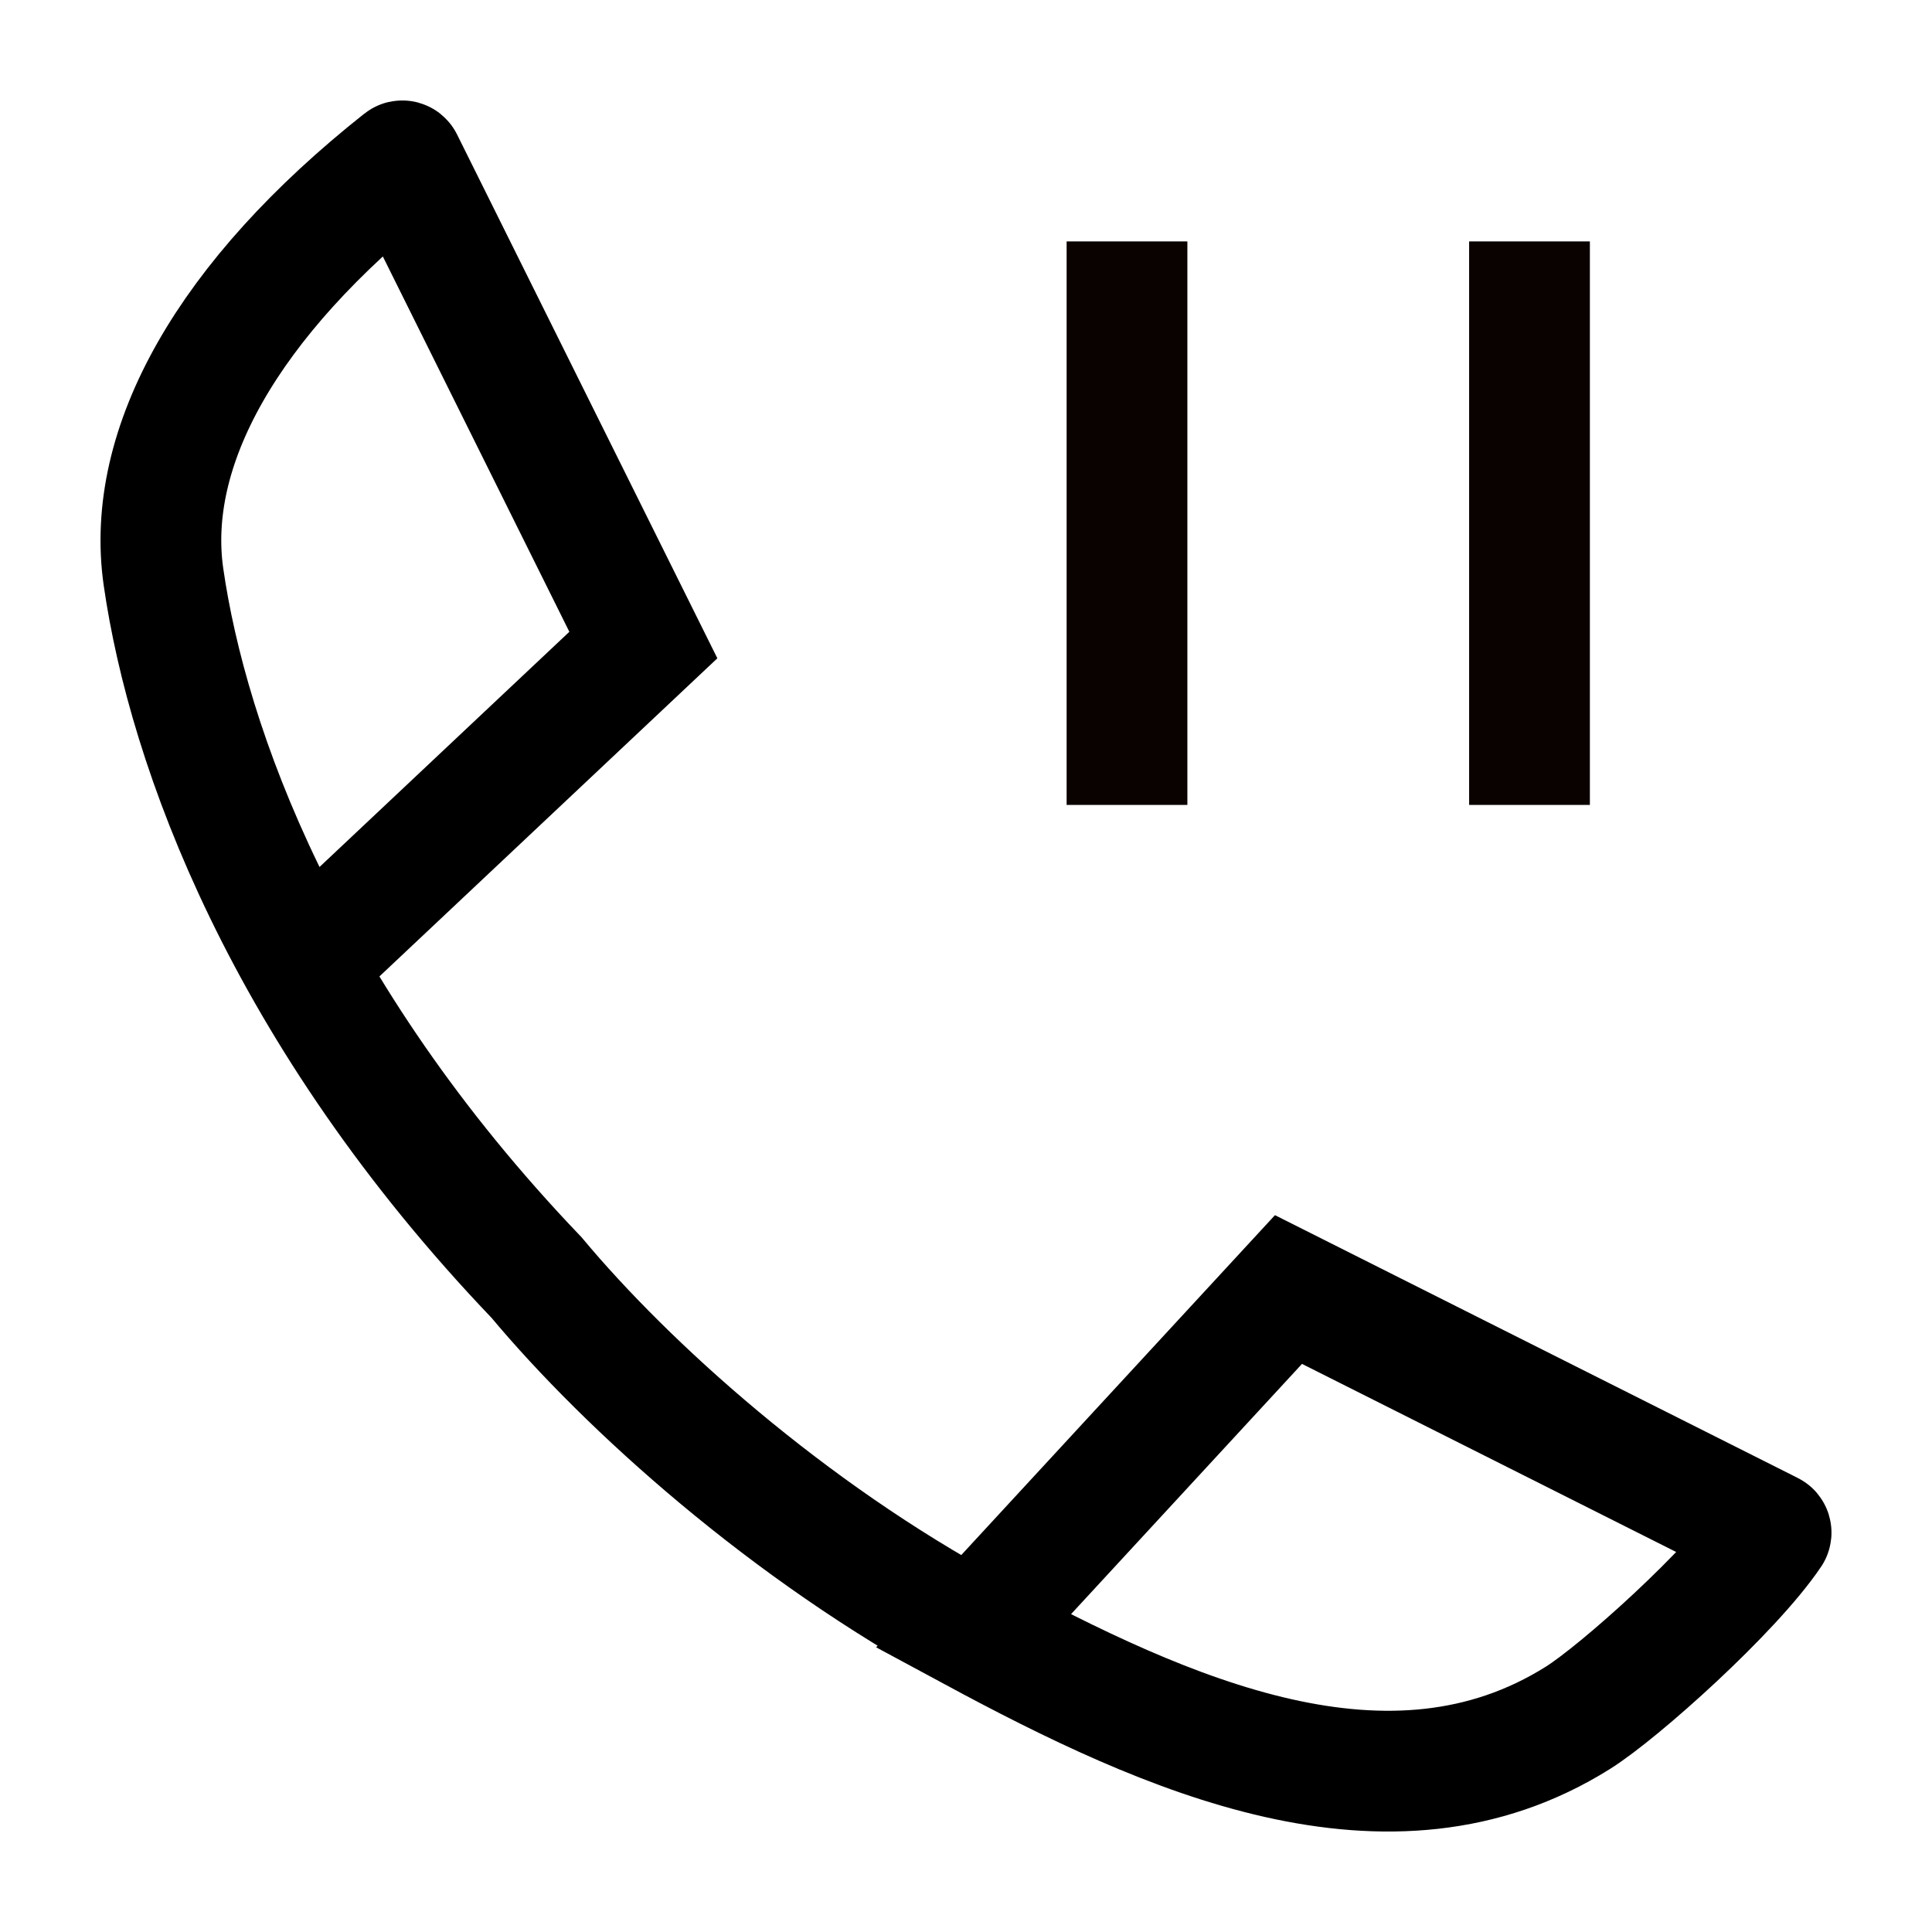
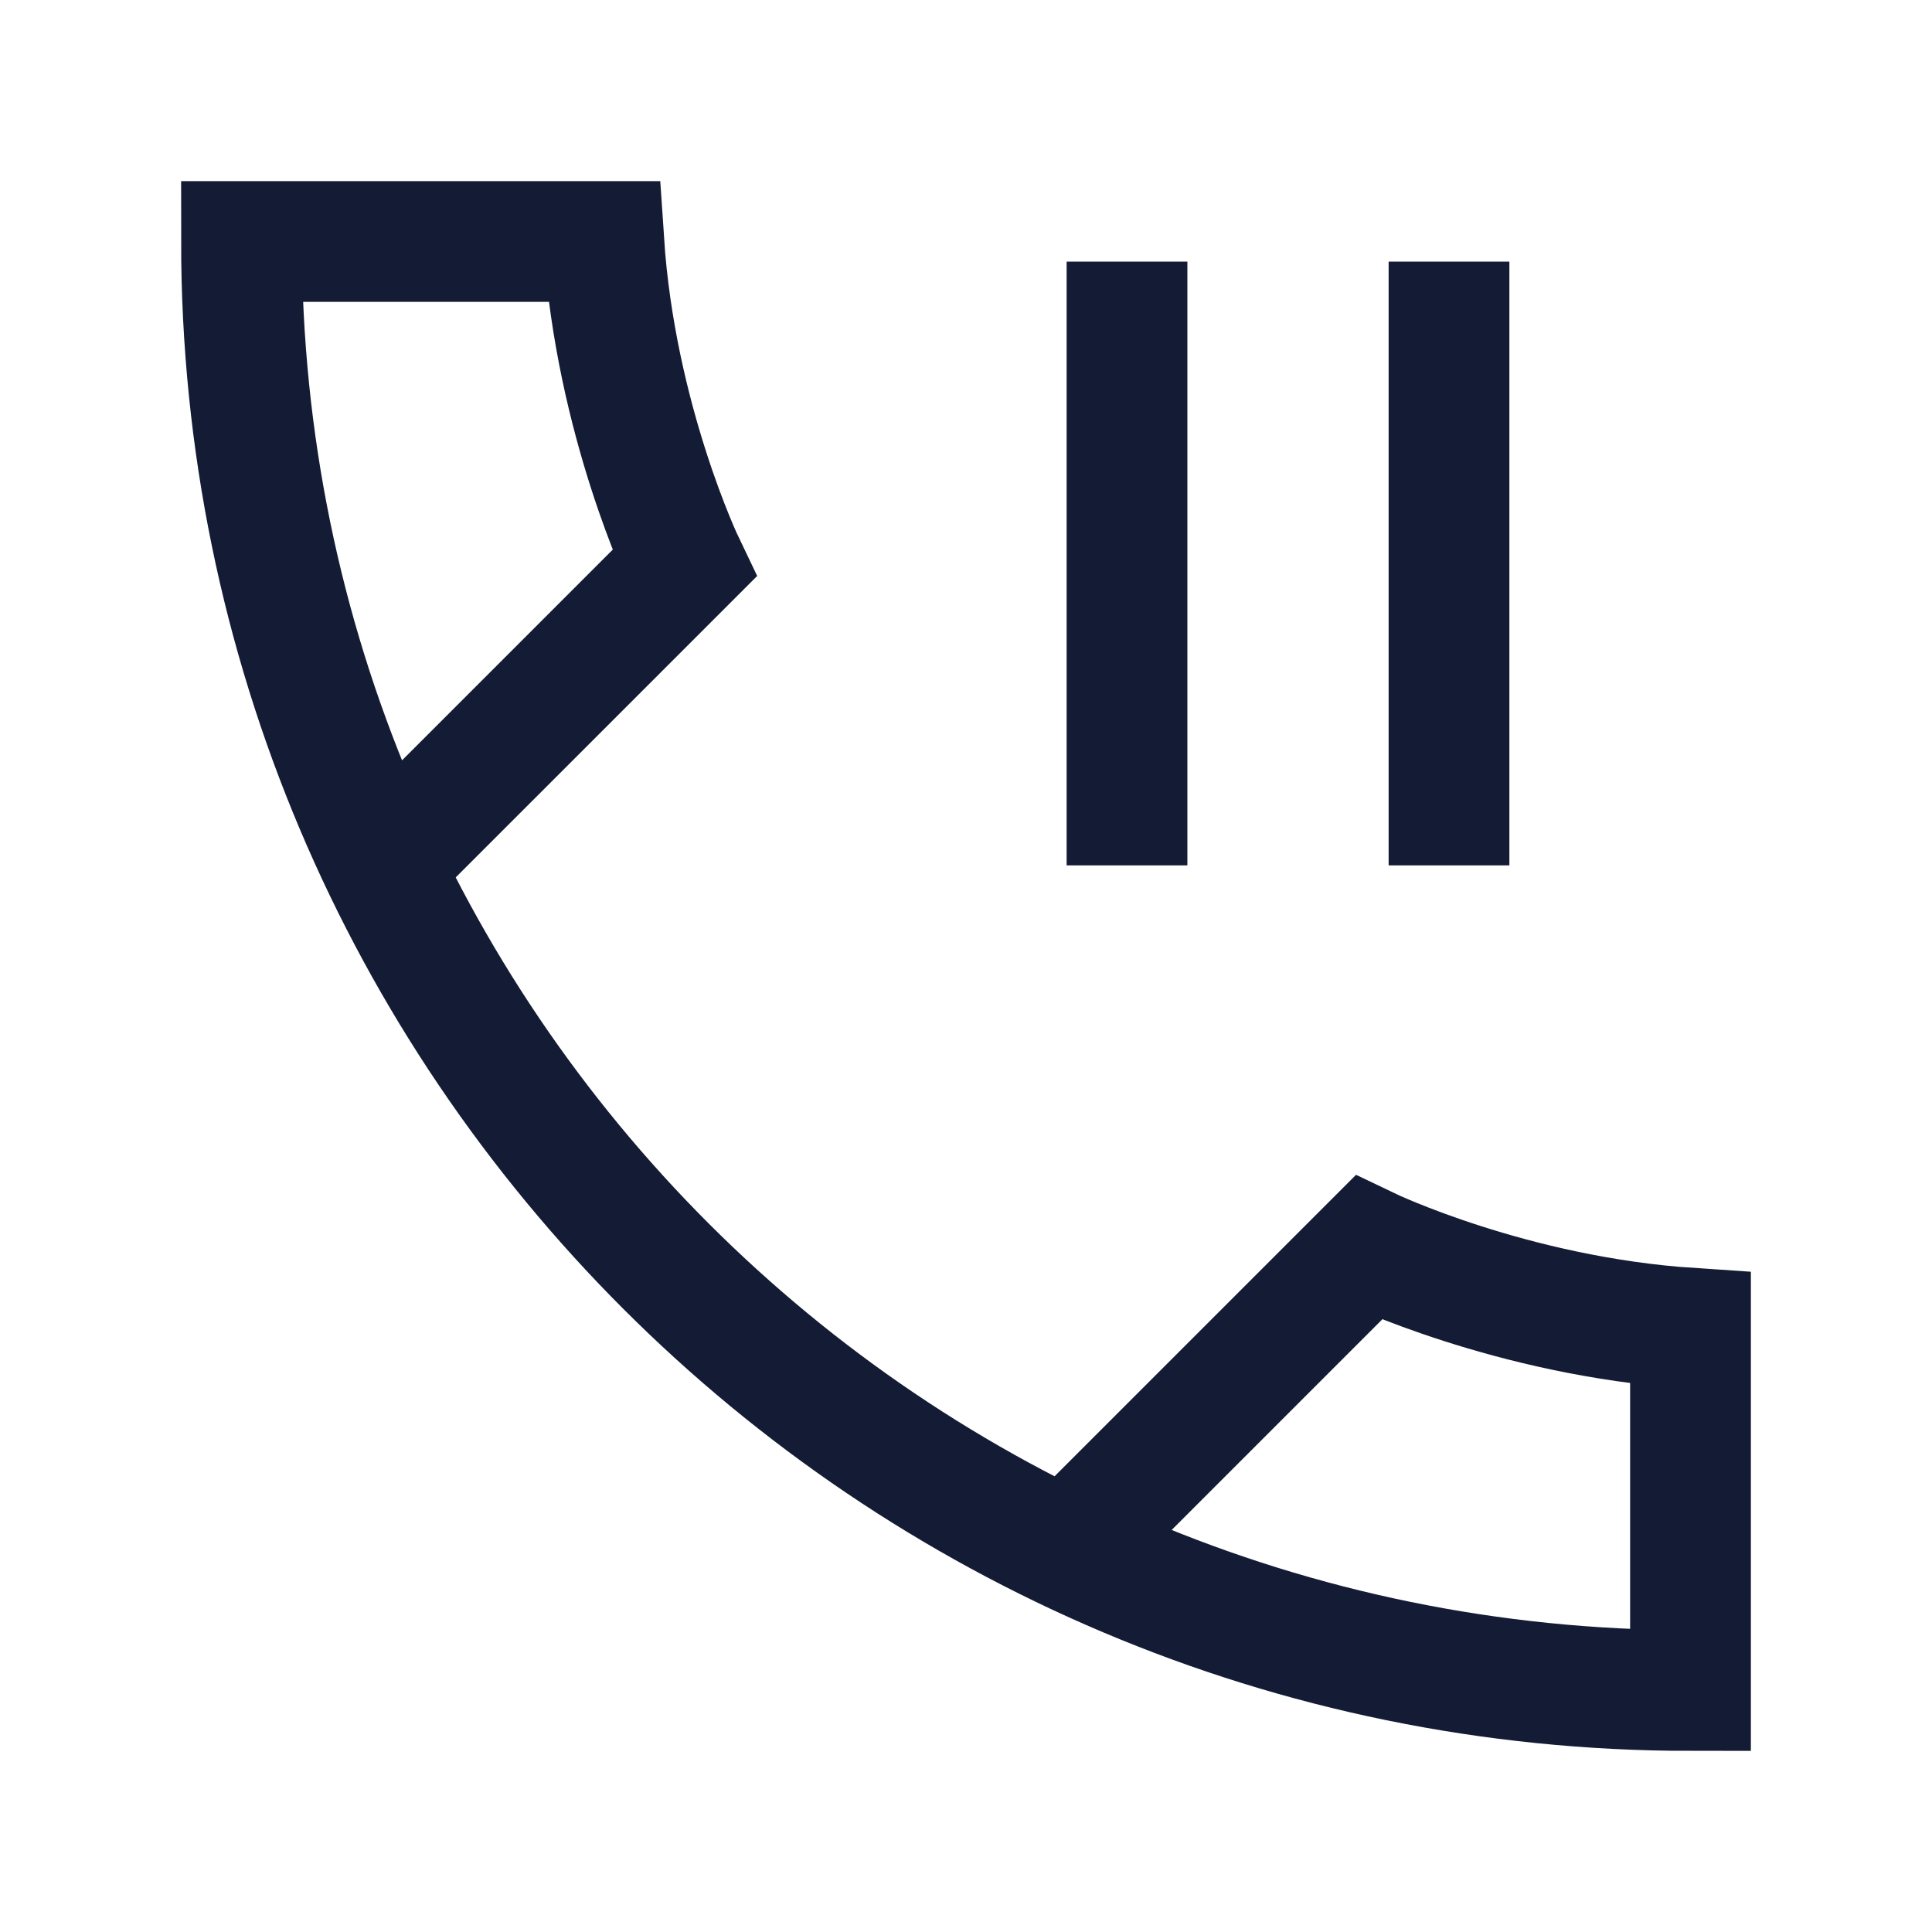
<svg xmlns="http://www.w3.org/2000/svg" width="24" height="24" viewBox="0 0 24 24" fill="none">
-   <path d="M19 2.999V9.999M14 2.999V9.999" stroke="#0A0101" stroke-width="1.5" />
-   <path d="M3.777 11.981L7.992 8.013L5.006 2.004C5.003 1.998 4.996 1.996 4.991 2C2.825 3.716 1.798 5.554 2.031 7.168C2.334 9.273 3.529 12.592 6.665 15.87C7.794 17.222 9.786 19.019 12.09 20.262M12.09 20.262C14.504 21.564 17.265 22.806 19.602 21.339C20.117 21.016 21.516 19.763 22 19.044C22.003 19.039 22.001 19.032 21.996 19.03L16.006 16.019L12.09 20.262Z" stroke="black" stroke-width="1.5" />
+   <path d="M5 10.5L8.5 7C8.5 7 7.647 5.222 7.5 3H3C3 12.941 11.059 21 21 21V16.5C18.778 16.353 17 15.5 17 15.5L13.5 19" stroke="#141B34" stroke-width="1.5" stroke-linecap="square" />
+   <path d="M14 4V10M18 4V10" stroke="#141B34" stroke-width="1.5" stroke-linecap="square" />
</svg>
